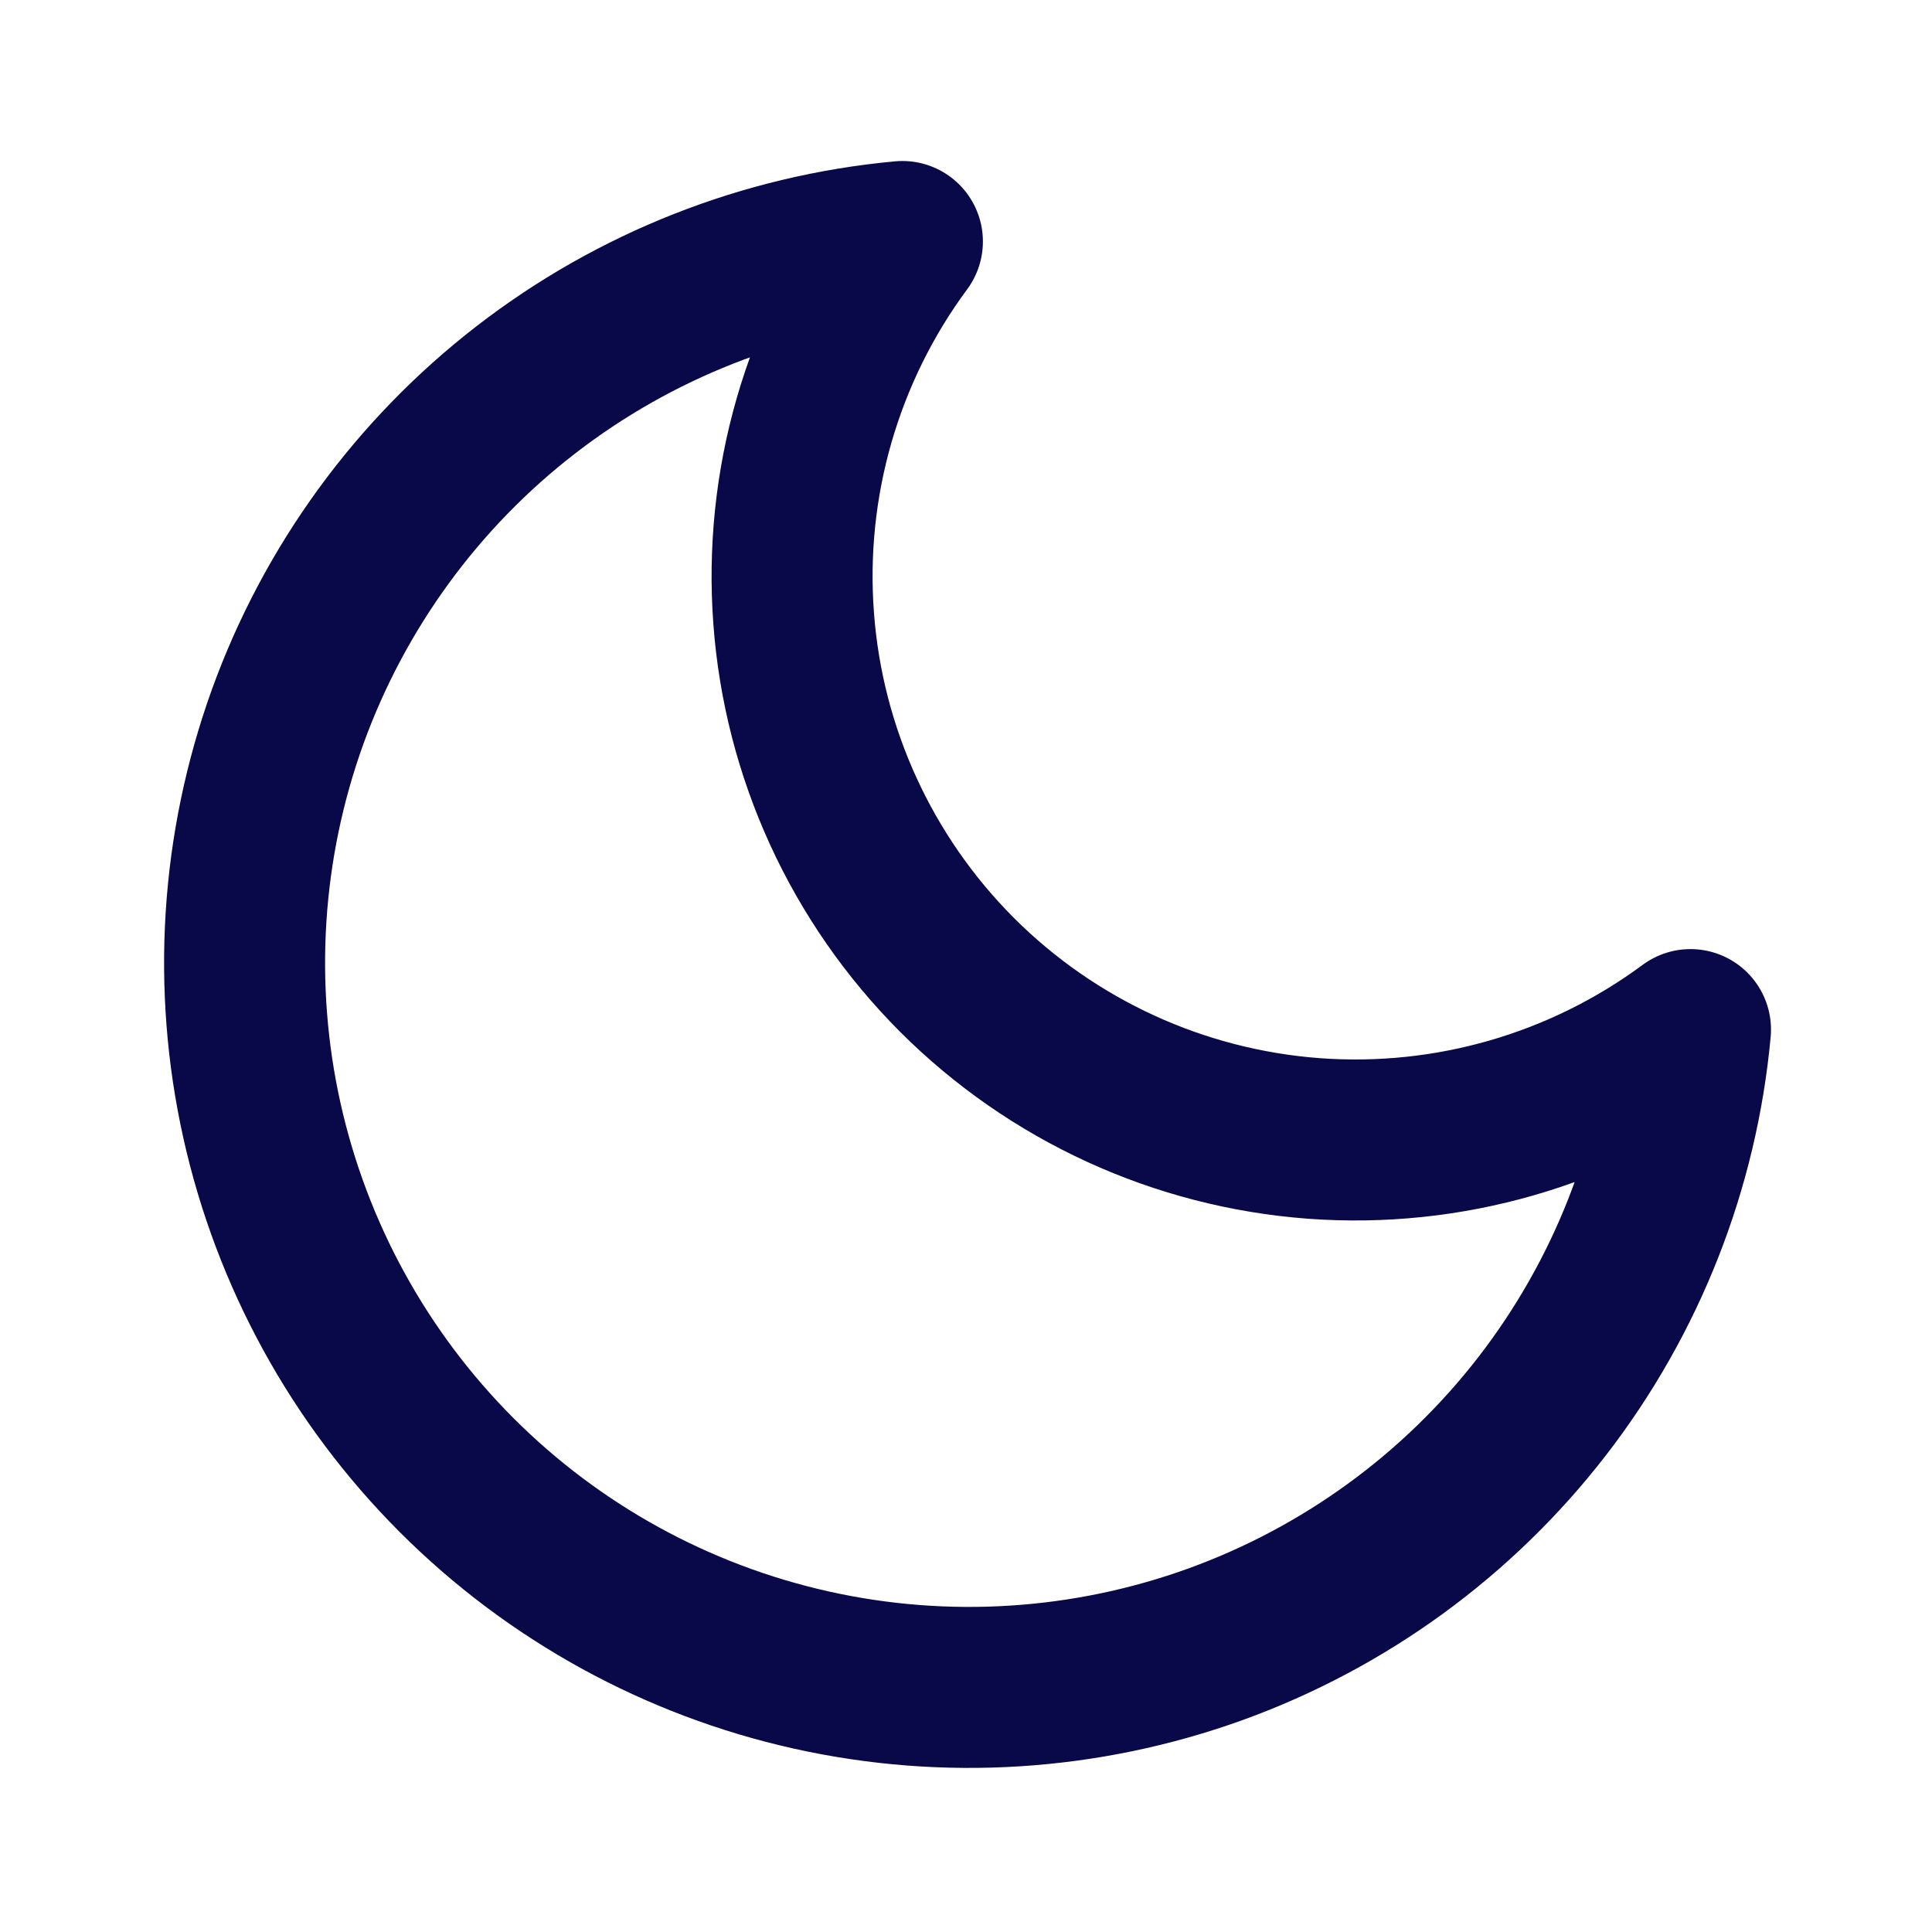
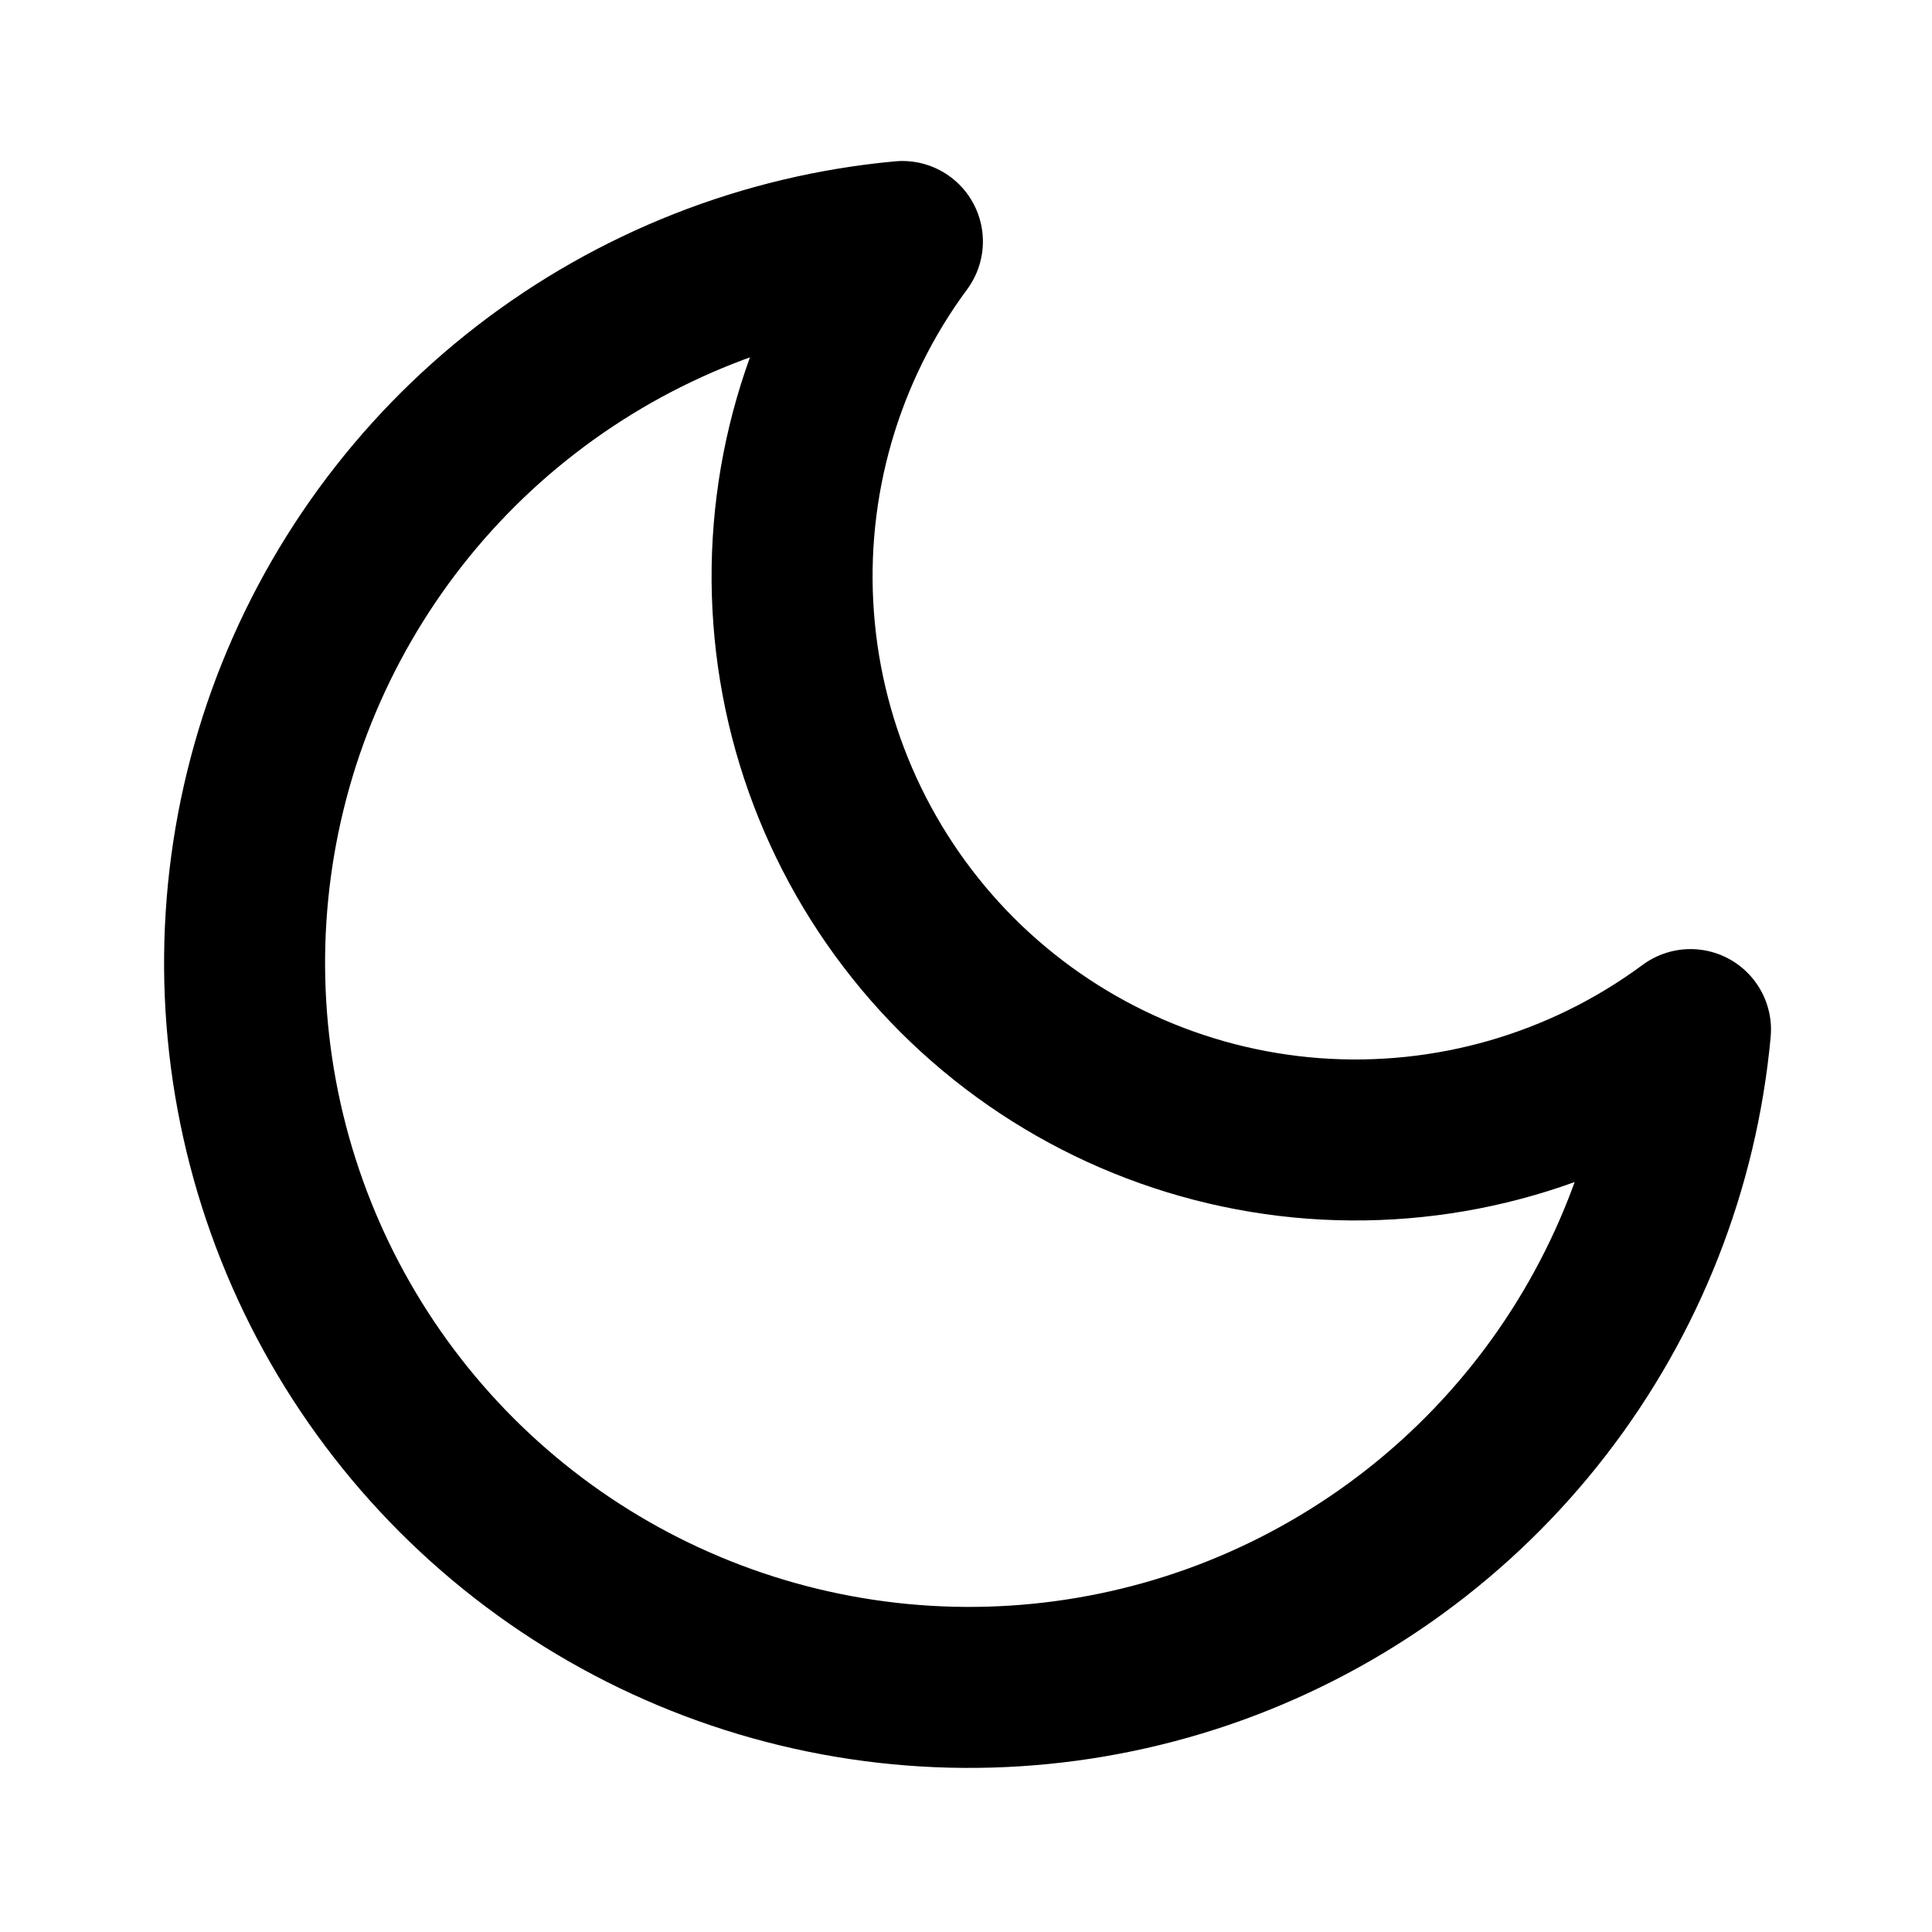
<svg xmlns="http://www.w3.org/2000/svg" width="24" height="24" viewBox="0 0 24 24" fill="none">
-   <path d="M21 12.79C20.843 14.492 20.204 16.114 19.158 17.467C18.113 18.819 16.703 19.846 15.096 20.427C13.488 21.007 11.748 21.118 10.079 20.746C8.411 20.374 6.883 19.535 5.674 18.326C4.465 17.117 3.626 15.589 3.254 13.921C2.882 12.252 2.993 10.512 3.573 8.904C4.154 7.297 5.181 5.887 6.533 4.842C7.886 3.796 9.508 3.157 11.21 3C10.213 4.348 9.734 6.009 9.859 7.681C9.983 9.353 10.704 10.925 11.889 12.111C13.075 13.296 14.647 14.017 16.319 14.142C17.991 14.266 19.652 13.787 21 12.79V12.79Z" stroke="#090949" stroke-width="2" stroke-linecap="round" stroke-linejoin="round" />
+   <path d="M21 12.79C20.843 14.492 20.204 16.114 19.158 17.467C18.113 18.819 16.703 19.846 15.096 20.427C13.488 21.007 11.748 21.118 10.079 20.746C8.411 20.374 6.883 19.535 5.674 18.326C4.465 17.117 3.626 15.589 3.254 13.921C2.882 12.252 2.993 10.512 3.573 8.904C4.154 7.297 5.181 5.887 6.533 4.842C7.886 3.796 9.508 3.157 11.21 3C10.213 4.348 9.734 6.009 9.859 7.681C9.983 9.353 10.704 10.925 11.889 12.111C13.075 13.296 14.647 14.017 16.319 14.142C17.991 14.266 19.652 13.787 21 12.79V12.79Z" stroke="currentColor" stroke-width="2" stroke-linecap="round" stroke-linejoin="round" />
</svg>
